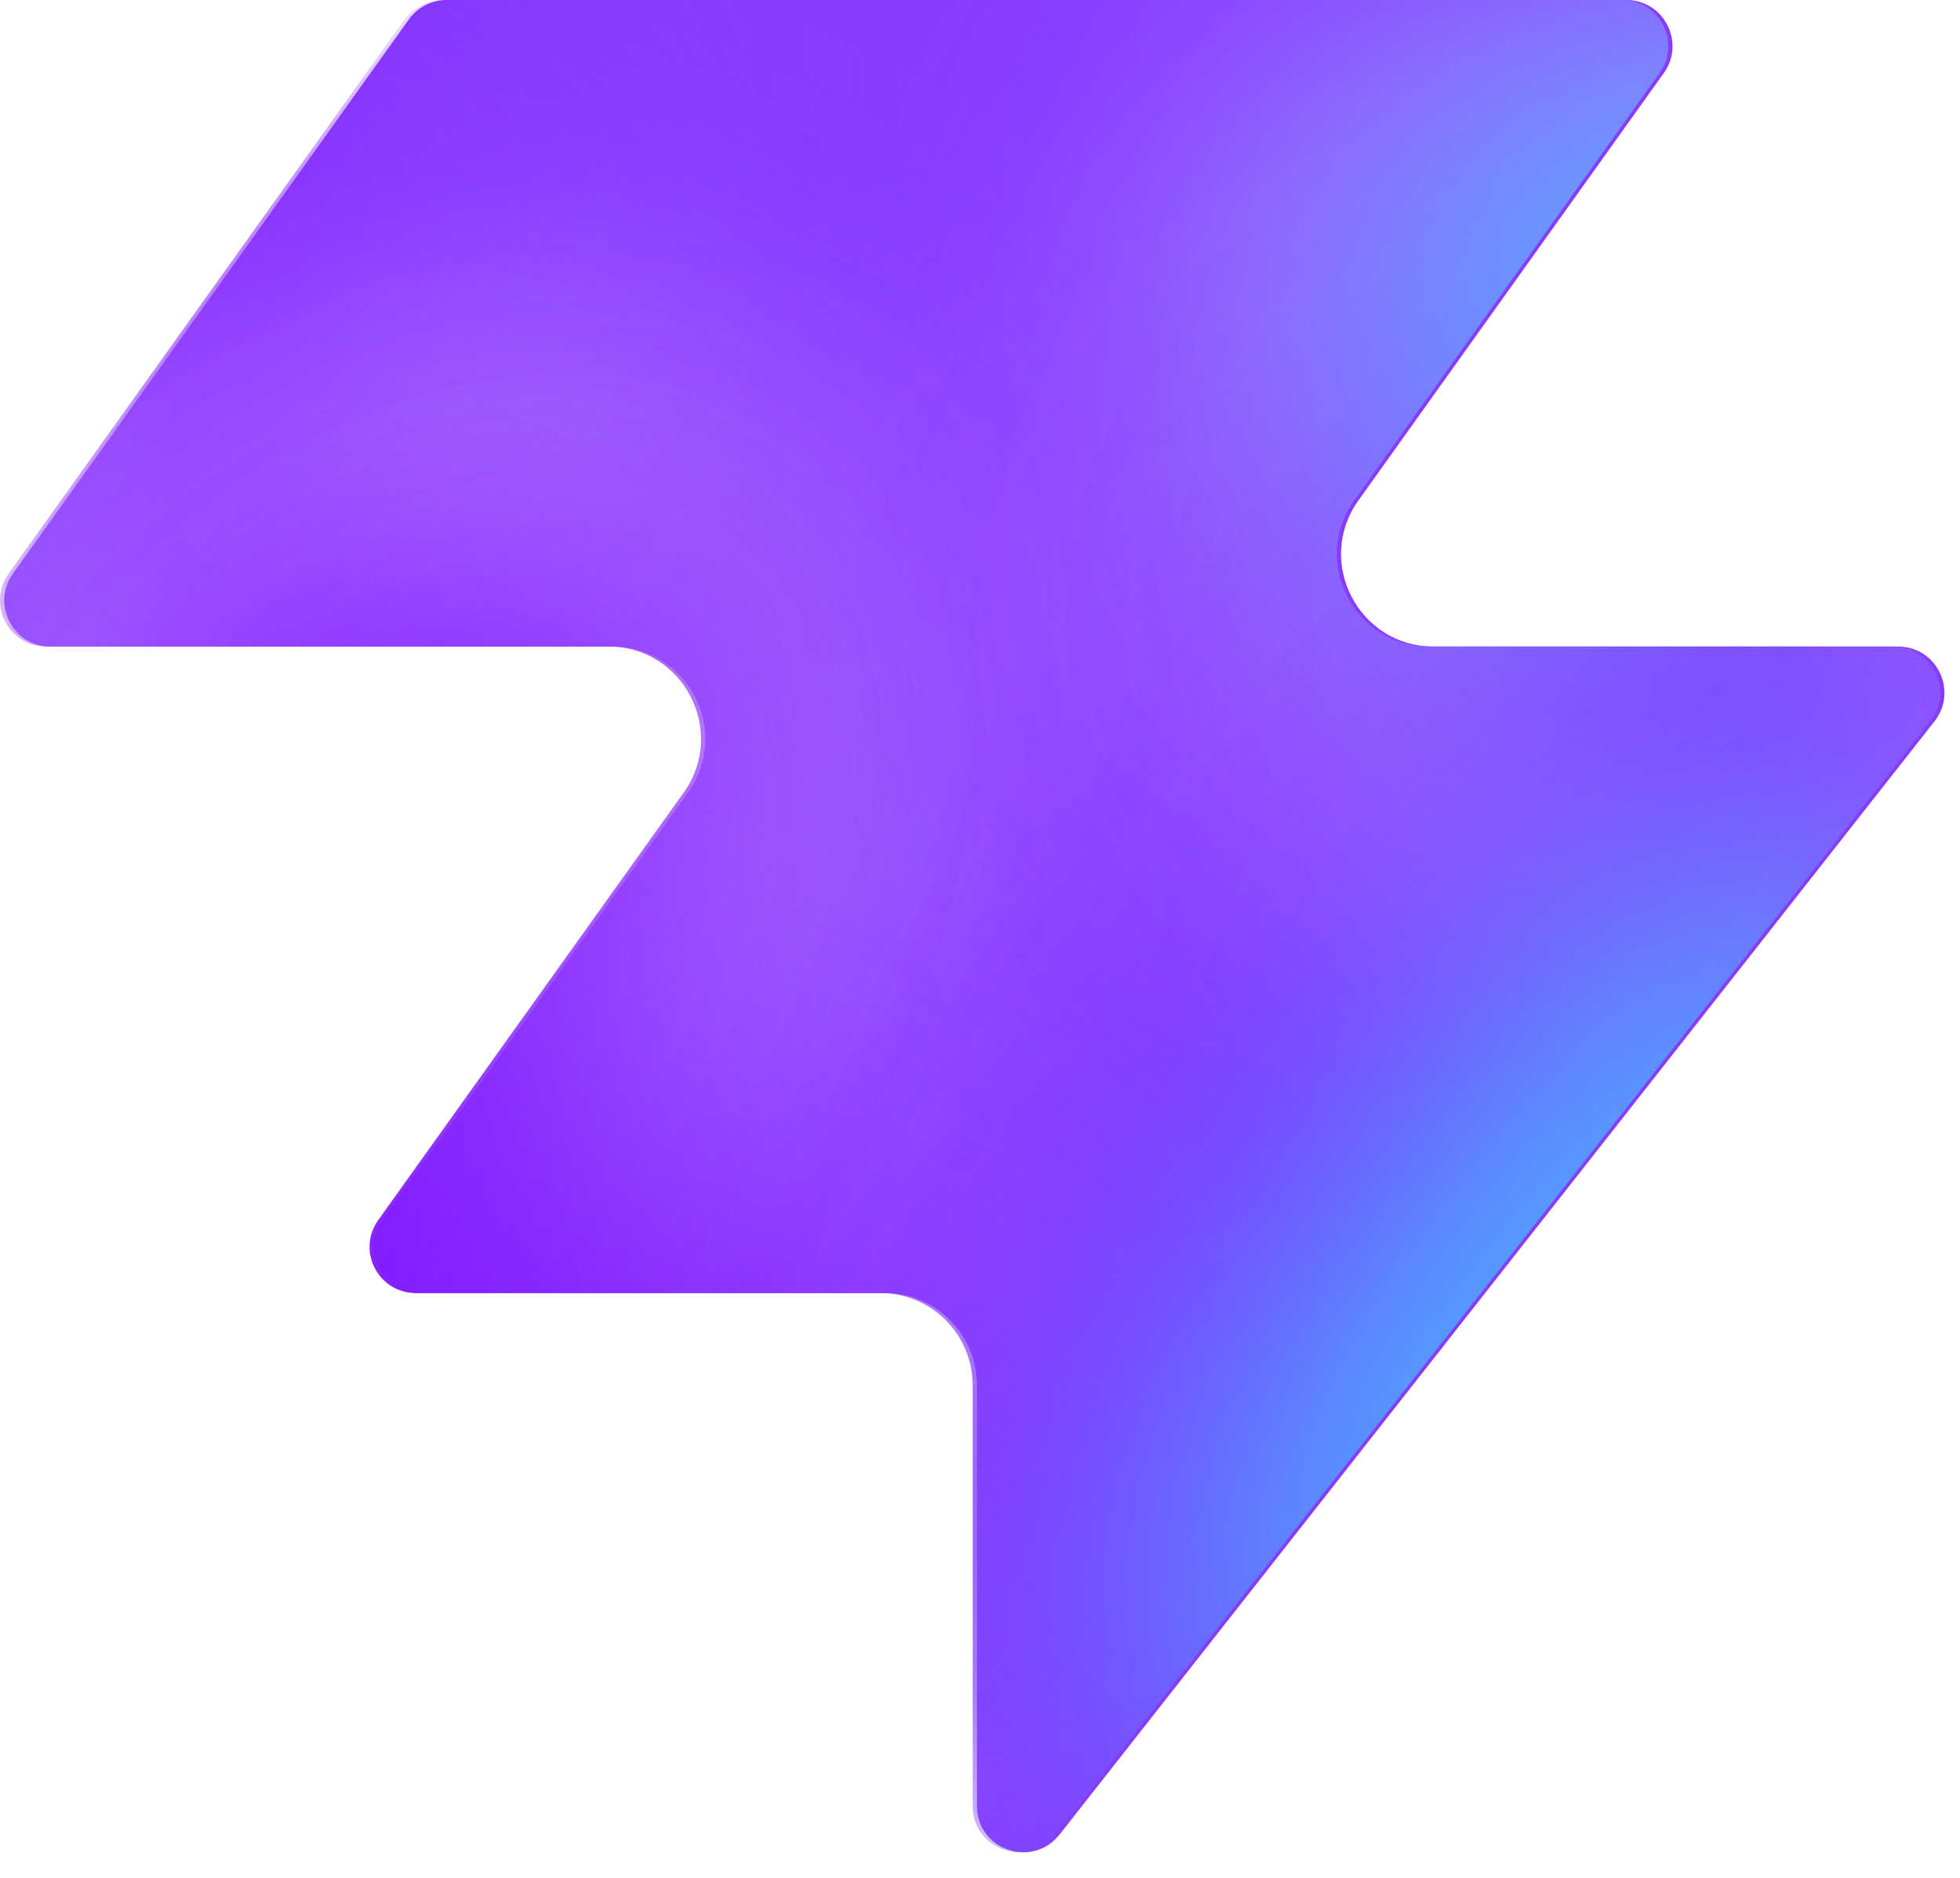
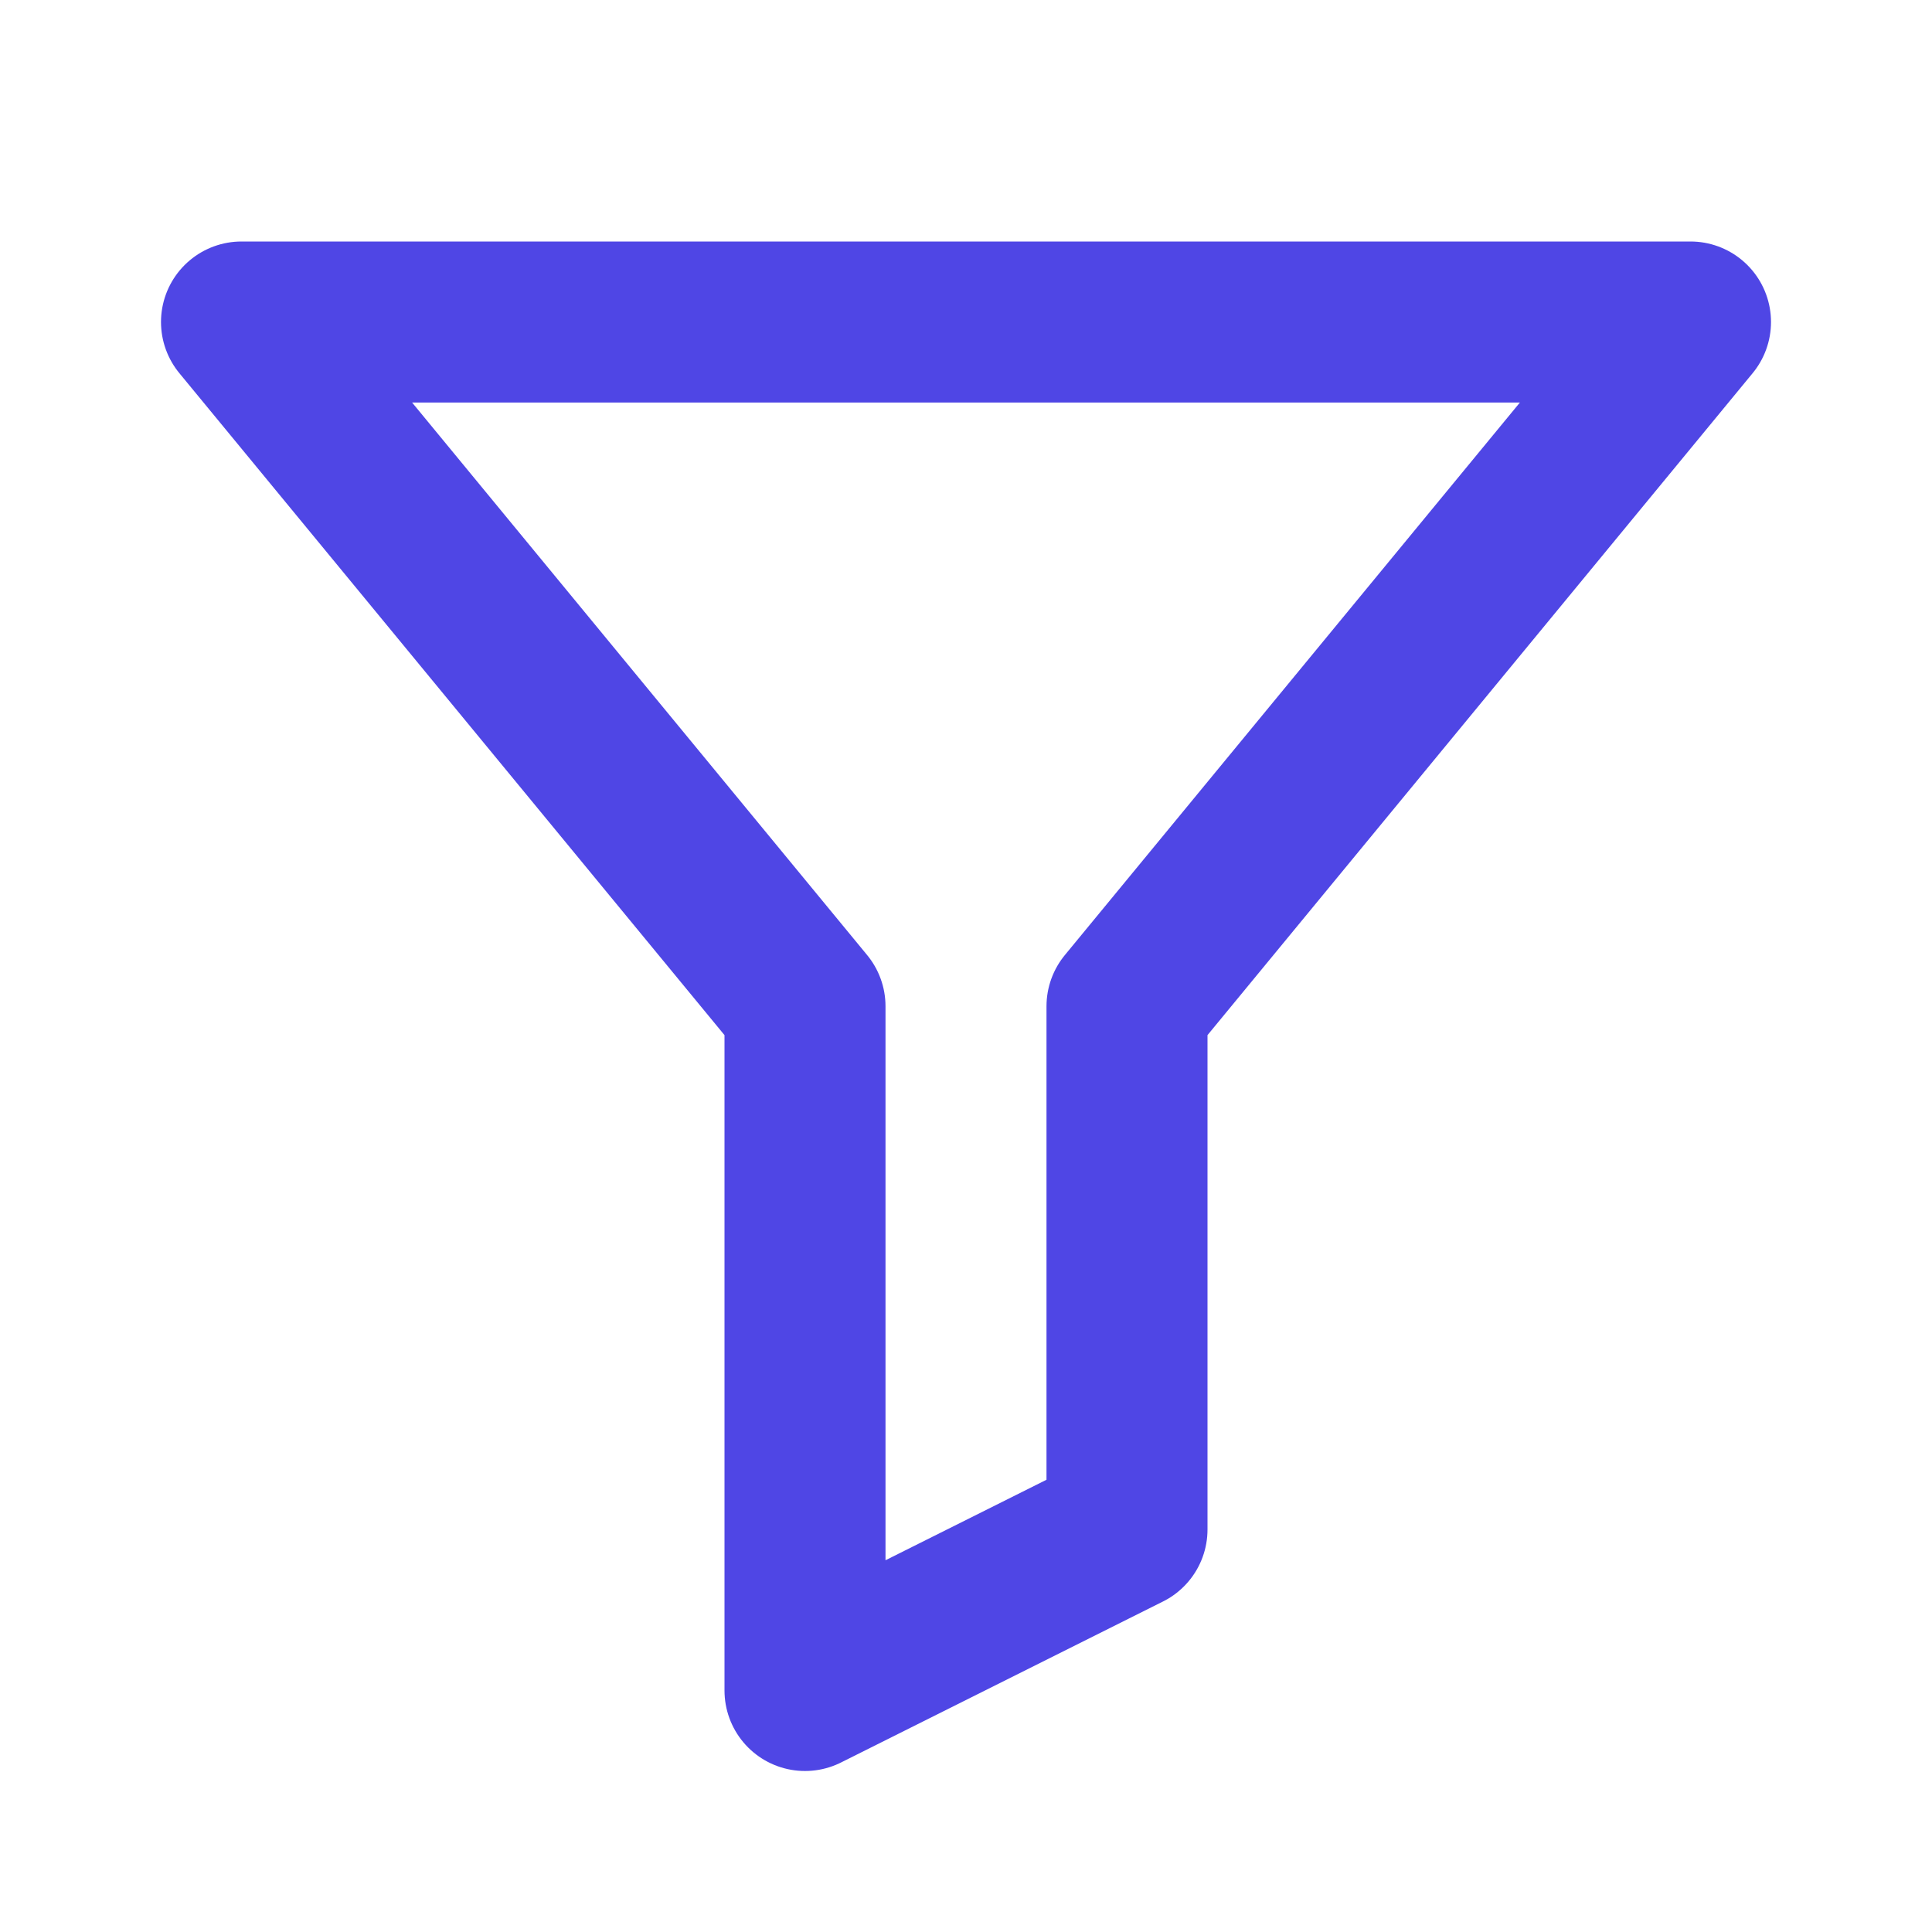
- <svg xmlns="http://www.w3.org/2000/svg" width="48" height="46" fill="none" viewBox="0 0 48 46">
-   <path fill="#863bff" d="M25.946 44.938c-.664.845-2.021.375-2.021-.698V33.937a2.26 2.26 0 0 0-2.262-2.262H10.287c-.92 0-1.456-1.04-.92-1.788l7.48-10.471c1.07-1.497 0-3.578-1.842-3.578H1.237c-.92 0-1.456-1.04-.92-1.788L10.013.474c.214-.297.556-.474.92-.474h28.894c.92 0 1.456 1.04.92 1.788l-7.48 10.471c-1.07 1.498 0 3.579 1.842 3.579h11.377c.943 0 1.473 1.088.89 1.83L25.947 44.94z" style="fill:#863bff;fill:color(display-p3 .525 .23 1);fill-opacity:1" />
-   <mask id="a" width="48" height="46" x="0" y="0" maskUnits="userSpaceOnUse" style="mask-type:alpha">
-     <path fill="#000" d="M25.842 44.938c-.664.844-2.021.375-2.021-.698V33.937a2.26 2.26 0 0 0-2.262-2.262H10.183c-.92 0-1.456-1.04-.92-1.788l7.48-10.471c1.07-1.498 0-3.579-1.842-3.579H1.133c-.92 0-1.456-1.04-.92-1.787L9.91.473c.214-.297.556-.474.92-.474h28.894c.92 0 1.456 1.04.92 1.788l-7.48 10.471c-1.07 1.498 0 3.578 1.842 3.578h11.377c.943 0 1.473 1.088.89 1.832L25.843 44.94z" style="fill:#000;fill-opacity:1" />
-   </mask>
-   <g mask="url(#a)">
-     <g filter="url(#b)">
-       <ellipse cx="5.508" cy="14.704" fill="#ede6ff" rx="5.508" ry="14.704" style="fill:#ede6ff;fill:color(display-p3 .927 .903 1);fill-opacity:1" transform="matrix(.00324 1 1 -.00324 -4.47 31.516)" />
-     </g>
-     <g filter="url(#c)">
-       <ellipse cx="10.399" cy="29.851" fill="#ede6ff" rx="10.399" ry="29.851" style="fill:#ede6ff;fill:color(display-p3 .927 .903 1);fill-opacity:1" transform="matrix(.00324 1 1 -.00324 -39.328 7.883)" />
-     </g>
-     <g filter="url(#d)">
-       <ellipse cx="5.508" cy="30.487" fill="#7e14ff" rx="5.508" ry="30.487" style="fill:#7e14ff;fill:color(display-p3 .492 .077 1);fill-opacity:1" transform="rotate(89.814 -25.913 -14.639)scale(1 -1)" />
-     </g>
-     <g filter="url(#e)">
-       <ellipse cx="5.508" cy="30.599" fill="#7e14ff" rx="5.508" ry="30.599" style="fill:#7e14ff;fill:color(display-p3 .492 .077 1);fill-opacity:1" transform="rotate(89.814 -32.644 -3.334)scale(1 -1)" />
-     </g>
-     <g filter="url(#f)">
-       <ellipse cx="5.508" cy="30.599" fill="#7e14ff" rx="5.508" ry="30.599" style="fill:#7e14ff;fill:color(display-p3 .492 .077 1);fill-opacity:1" transform="matrix(.00324 1 1 -.00324 -34.34 30.47)" />
-     </g>
-     <g filter="url(#g)">
-       <ellipse cx="14.072" cy="22.078" fill="#ede6ff" rx="14.072" ry="22.078" style="fill:#ede6ff;fill:color(display-p3 .927 .903 1);fill-opacity:1" transform="rotate(93.35 24.506 48.493)scale(-1 1)" />
-     </g>
-     <g filter="url(#h)">
-       <ellipse cx="3.47" cy="21.501" fill="#7e14ff" rx="3.47" ry="21.501" style="fill:#7e14ff;fill:color(display-p3 .492 .077 1);fill-opacity:1" transform="rotate(89.009 28.708 47.59)scale(-1 1)" />
-     </g>
-     <g filter="url(#i)">
-       <ellipse cx="3.47" cy="21.501" fill="#7e14ff" rx="3.47" ry="21.501" style="fill:#7e14ff;fill:color(display-p3 .492 .077 1);fill-opacity:1" transform="rotate(89.009 28.708 47.59)scale(-1 1)" />
-     </g>
-     <g filter="url(#j)">
-       <ellipse cx=".387" cy="8.972" fill="#7e14ff" rx="4.407" ry="29.108" style="fill:#7e14ff;fill:color(display-p3 .492 .077 1);fill-opacity:1" transform="rotate(39.51 .387 8.972)" />
-     </g>
-     <g filter="url(#k)">
-       <ellipse cx="47.523" cy="-6.092" fill="#7e14ff" rx="4.407" ry="29.108" style="fill:#7e14ff;fill:color(display-p3 .492 .077 1);fill-opacity:1" transform="rotate(37.892 47.523 -6.092)" />
-     </g>
-     <g filter="url(#l)">
-       <ellipse cx="41.412" cy="6.333" fill="#47bfff" rx="5.971" ry="9.665" style="fill:#47bfff;fill:color(display-p3 .28 .748 1);fill-opacity:1" transform="rotate(37.892 41.412 6.333)" />
-     </g>
-     <g filter="url(#m)">
-       <ellipse cx="-1.879" cy="38.332" fill="#7e14ff" rx="4.407" ry="29.108" style="fill:#7e14ff;fill:color(display-p3 .492 .077 1);fill-opacity:1" transform="rotate(37.892 -1.88 38.332)" />
-     </g>
-     <g filter="url(#n)">
-       <ellipse cx="-1.879" cy="38.332" fill="#7e14ff" rx="4.407" ry="29.108" style="fill:#7e14ff;fill:color(display-p3 .492 .077 1);fill-opacity:1" transform="rotate(37.892 -1.88 38.332)" />
-     </g>
-     <g filter="url(#o)">
-       <ellipse cx="35.651" cy="29.907" fill="#7e14ff" rx="4.407" ry="29.108" style="fill:#7e14ff;fill:color(display-p3 .492 .077 1);fill-opacity:1" transform="rotate(37.892 35.651 29.907)" />
-     </g>
-     <g filter="url(#p)">
-       <ellipse cx="38.418" cy="32.4" fill="#47bfff" rx="5.971" ry="15.297" style="fill:#47bfff;fill:color(display-p3 .28 .748 1);fill-opacity:1" transform="rotate(37.892 38.418 32.4)" />
-     </g>
-   </g>
-   <defs>
-     <filter id="b" width="60.045" height="41.654" x="-19.77" y="16.149" color-interpolation-filters="sRGB" filterUnits="userSpaceOnUse">
-       <feFlood flood-opacity="0" result="BackgroundImageFix" />
-       <feBlend in="SourceGraphic" in2="BackgroundImageFix" result="shape" />
-       <feGaussianBlur result="effect1_foregroundBlur_2002_17158" stdDeviation="7.659" />
-     </filter>
-     <filter id="c" width="90.34" height="51.437" x="-54.613" y="-7.533" color-interpolation-filters="sRGB" filterUnits="userSpaceOnUse">
-       <feFlood flood-opacity="0" result="BackgroundImageFix" />
-       <feBlend in="SourceGraphic" in2="BackgroundImageFix" result="shape" />
-       <feGaussianBlur result="effect1_foregroundBlur_2002_17158" stdDeviation="7.659" />
-     </filter>
-     <filter id="d" width="79.355" height="29.4" x="-49.64" y="2.03" color-interpolation-filters="sRGB" filterUnits="userSpaceOnUse">
-       <feFlood flood-opacity="0" result="BackgroundImageFix" />
-       <feBlend in="SourceGraphic" in2="BackgroundImageFix" result="shape" />
-       <feGaussianBlur result="effect1_foregroundBlur_2002_17158" stdDeviation="4.596" />
-     </filter>
-     <filter id="e" width="79.579" height="29.4" x="-45.045" y="20.029" color-interpolation-filters="sRGB" filterUnits="userSpaceOnUse">
-       <feFlood flood-opacity="0" result="BackgroundImageFix" />
-       <feBlend in="SourceGraphic" in2="BackgroundImageFix" result="shape" />
-       <feGaussianBlur result="effect1_foregroundBlur_2002_17158" stdDeviation="4.596" />
-     </filter>
-     <filter id="f" width="79.579" height="29.4" x="-43.513" y="21.178" color-interpolation-filters="sRGB" filterUnits="userSpaceOnUse">
-       <feFlood flood-opacity="0" result="BackgroundImageFix" />
-       <feBlend in="SourceGraphic" in2="BackgroundImageFix" result="shape" />
-       <feGaussianBlur result="effect1_foregroundBlur_2002_17158" stdDeviation="4.596" />
-     </filter>
-     <filter id="g" width="74.749" height="58.852" x="15.756" y="-17.901" color-interpolation-filters="sRGB" filterUnits="userSpaceOnUse">
-       <feFlood flood-opacity="0" result="BackgroundImageFix" />
-       <feBlend in="SourceGraphic" in2="BackgroundImageFix" result="shape" />
-       <feGaussianBlur result="effect1_foregroundBlur_2002_17158" stdDeviation="7.659" />
-     </filter>
-     <filter id="h" width="61.377" height="25.362" x="23.548" y="2.284" color-interpolation-filters="sRGB" filterUnits="userSpaceOnUse">
-       <feFlood flood-opacity="0" result="BackgroundImageFix" />
-       <feBlend in="SourceGraphic" in2="BackgroundImageFix" result="shape" />
-       <feGaussianBlur result="effect1_foregroundBlur_2002_17158" stdDeviation="4.596" />
-     </filter>
-     <filter id="i" width="61.377" height="25.362" x="23.548" y="2.284" color-interpolation-filters="sRGB" filterUnits="userSpaceOnUse">
-       <feFlood flood-opacity="0" result="BackgroundImageFix" />
-       <feBlend in="SourceGraphic" in2="BackgroundImageFix" result="shape" />
-       <feGaussianBlur result="effect1_foregroundBlur_2002_17158" stdDeviation="4.596" />
-     </filter>
-     <filter id="j" width="56.045" height="63.649" x="-27.636" y="-22.853" color-interpolation-filters="sRGB" filterUnits="userSpaceOnUse">
-       <feFlood flood-opacity="0" result="BackgroundImageFix" />
-       <feBlend in="SourceGraphic" in2="BackgroundImageFix" result="shape" />
-       <feGaussianBlur result="effect1_foregroundBlur_2002_17158" stdDeviation="4.596" />
-     </filter>
-     <filter id="k" width="54.814" height="64.646" x="20.116" y="-38.415" color-interpolation-filters="sRGB" filterUnits="userSpaceOnUse">
-       <feFlood flood-opacity="0" result="BackgroundImageFix" />
-       <feBlend in="SourceGraphic" in2="BackgroundImageFix" result="shape" />
-       <feGaussianBlur result="effect1_foregroundBlur_2002_17158" stdDeviation="4.596" />
-     </filter>
-     <filter id="l" width="33.541" height="35.313" x="24.641" y="-11.323" color-interpolation-filters="sRGB" filterUnits="userSpaceOnUse">
-       <feFlood flood-opacity="0" result="BackgroundImageFix" />
-       <feBlend in="SourceGraphic" in2="BackgroundImageFix" result="shape" />
-       <feGaussianBlur result="effect1_foregroundBlur_2002_17158" stdDeviation="4.596" />
-     </filter>
-     <filter id="m" width="54.814" height="64.646" x="-29.286" y="6.009" color-interpolation-filters="sRGB" filterUnits="userSpaceOnUse">
-       <feFlood flood-opacity="0" result="BackgroundImageFix" />
-       <feBlend in="SourceGraphic" in2="BackgroundImageFix" result="shape" />
-       <feGaussianBlur result="effect1_foregroundBlur_2002_17158" stdDeviation="4.596" />
-     </filter>
-     <filter id="n" width="54.814" height="64.646" x="-29.286" y="6.009" color-interpolation-filters="sRGB" filterUnits="userSpaceOnUse">
-       <feFlood flood-opacity="0" result="BackgroundImageFix" />
-       <feBlend in="SourceGraphic" in2="BackgroundImageFix" result="shape" />
-       <feGaussianBlur result="effect1_foregroundBlur_2002_17158" stdDeviation="4.596" />
-     </filter>
-     <filter id="o" width="54.814" height="64.646" x="8.244" y="-2.416" color-interpolation-filters="sRGB" filterUnits="userSpaceOnUse">
-       <feFlood flood-opacity="0" result="BackgroundImageFix" />
-       <feBlend in="SourceGraphic" in2="BackgroundImageFix" result="shape" />
-       <feGaussianBlur result="effect1_foregroundBlur_2002_17158" stdDeviation="4.596" />
-     </filter>
-     <filter id="p" width="39.409" height="43.623" x="18.713" y="10.588" color-interpolation-filters="sRGB" filterUnits="userSpaceOnUse">
-       <feFlood flood-opacity="0" result="BackgroundImageFix" />
-       <feBlend in="SourceGraphic" in2="BackgroundImageFix" result="shape" />
-       <feGaussianBlur result="effect1_foregroundBlur_2002_17158" stdDeviation="4.596" />
-     </filter>
-   </defs>
+ <svg xmlns="http://www.w3.org/2000/svg" viewBox="0 0 24 24" fill="none" stroke="#4f46e5" stroke-width="2" stroke-linecap="round" stroke-linejoin="round">
+   <path d="M3 4h18l-7 8.5V19l-4 2v-8.5z" />
</svg>
